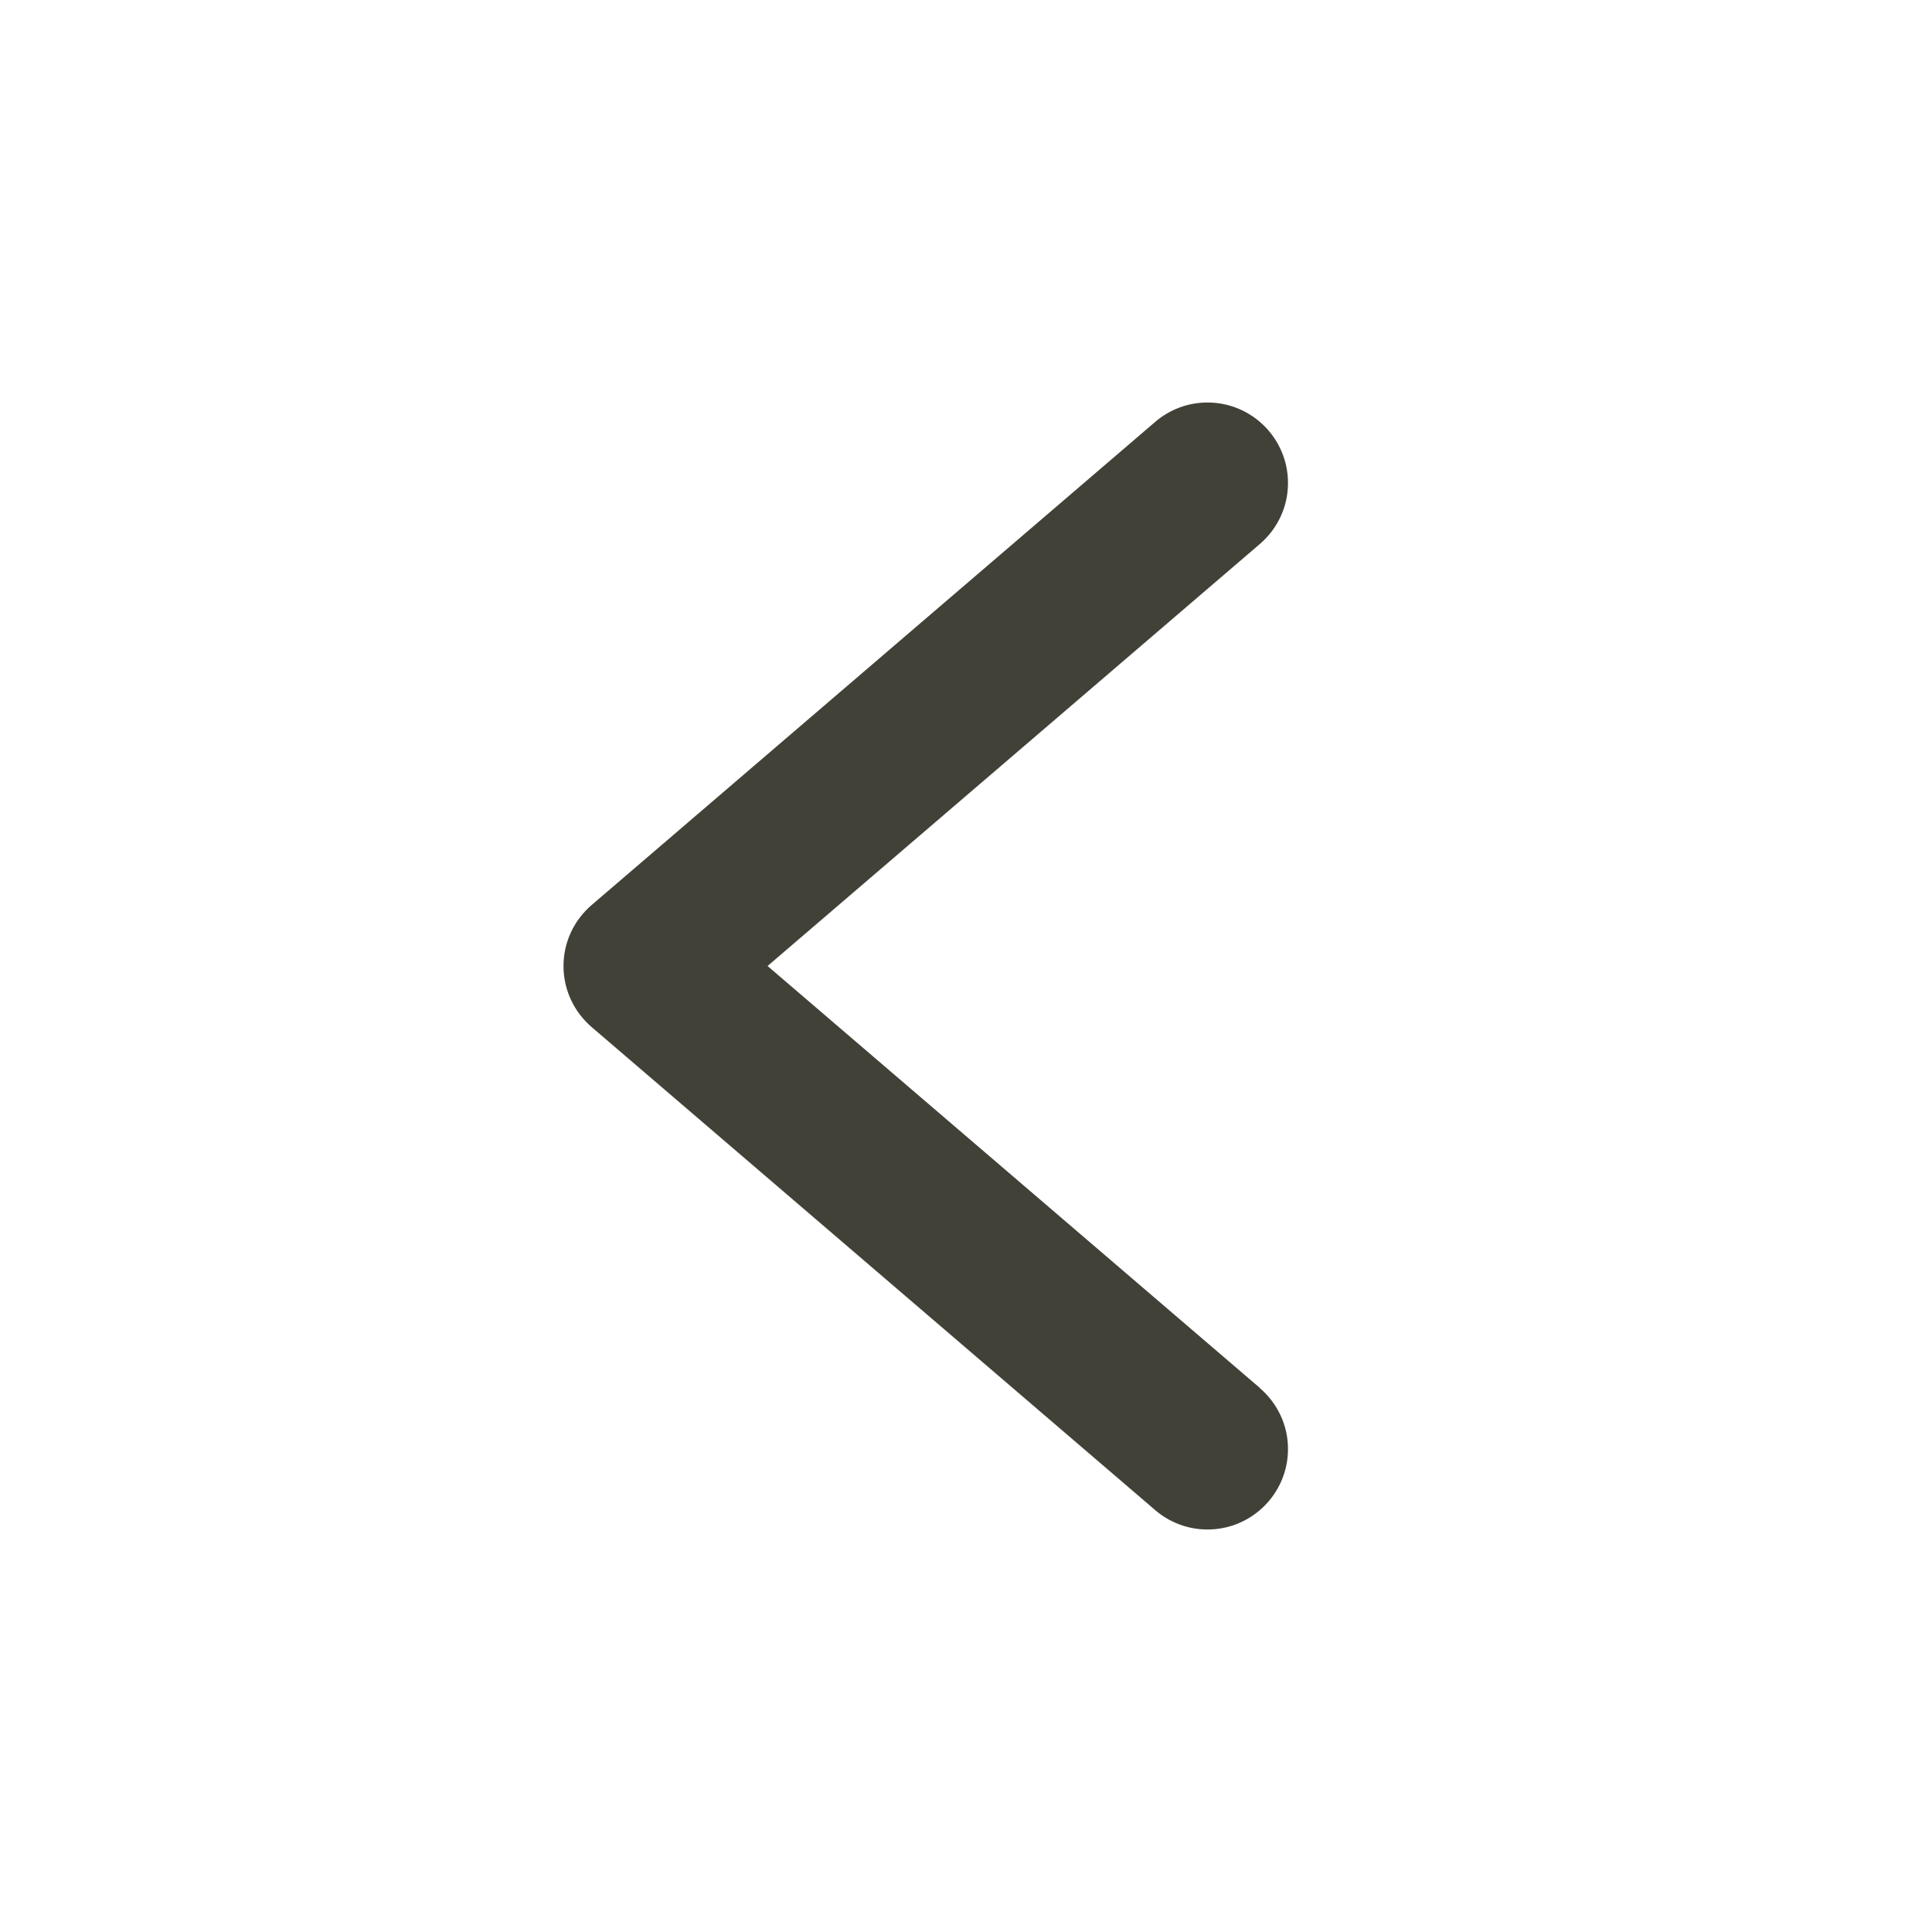
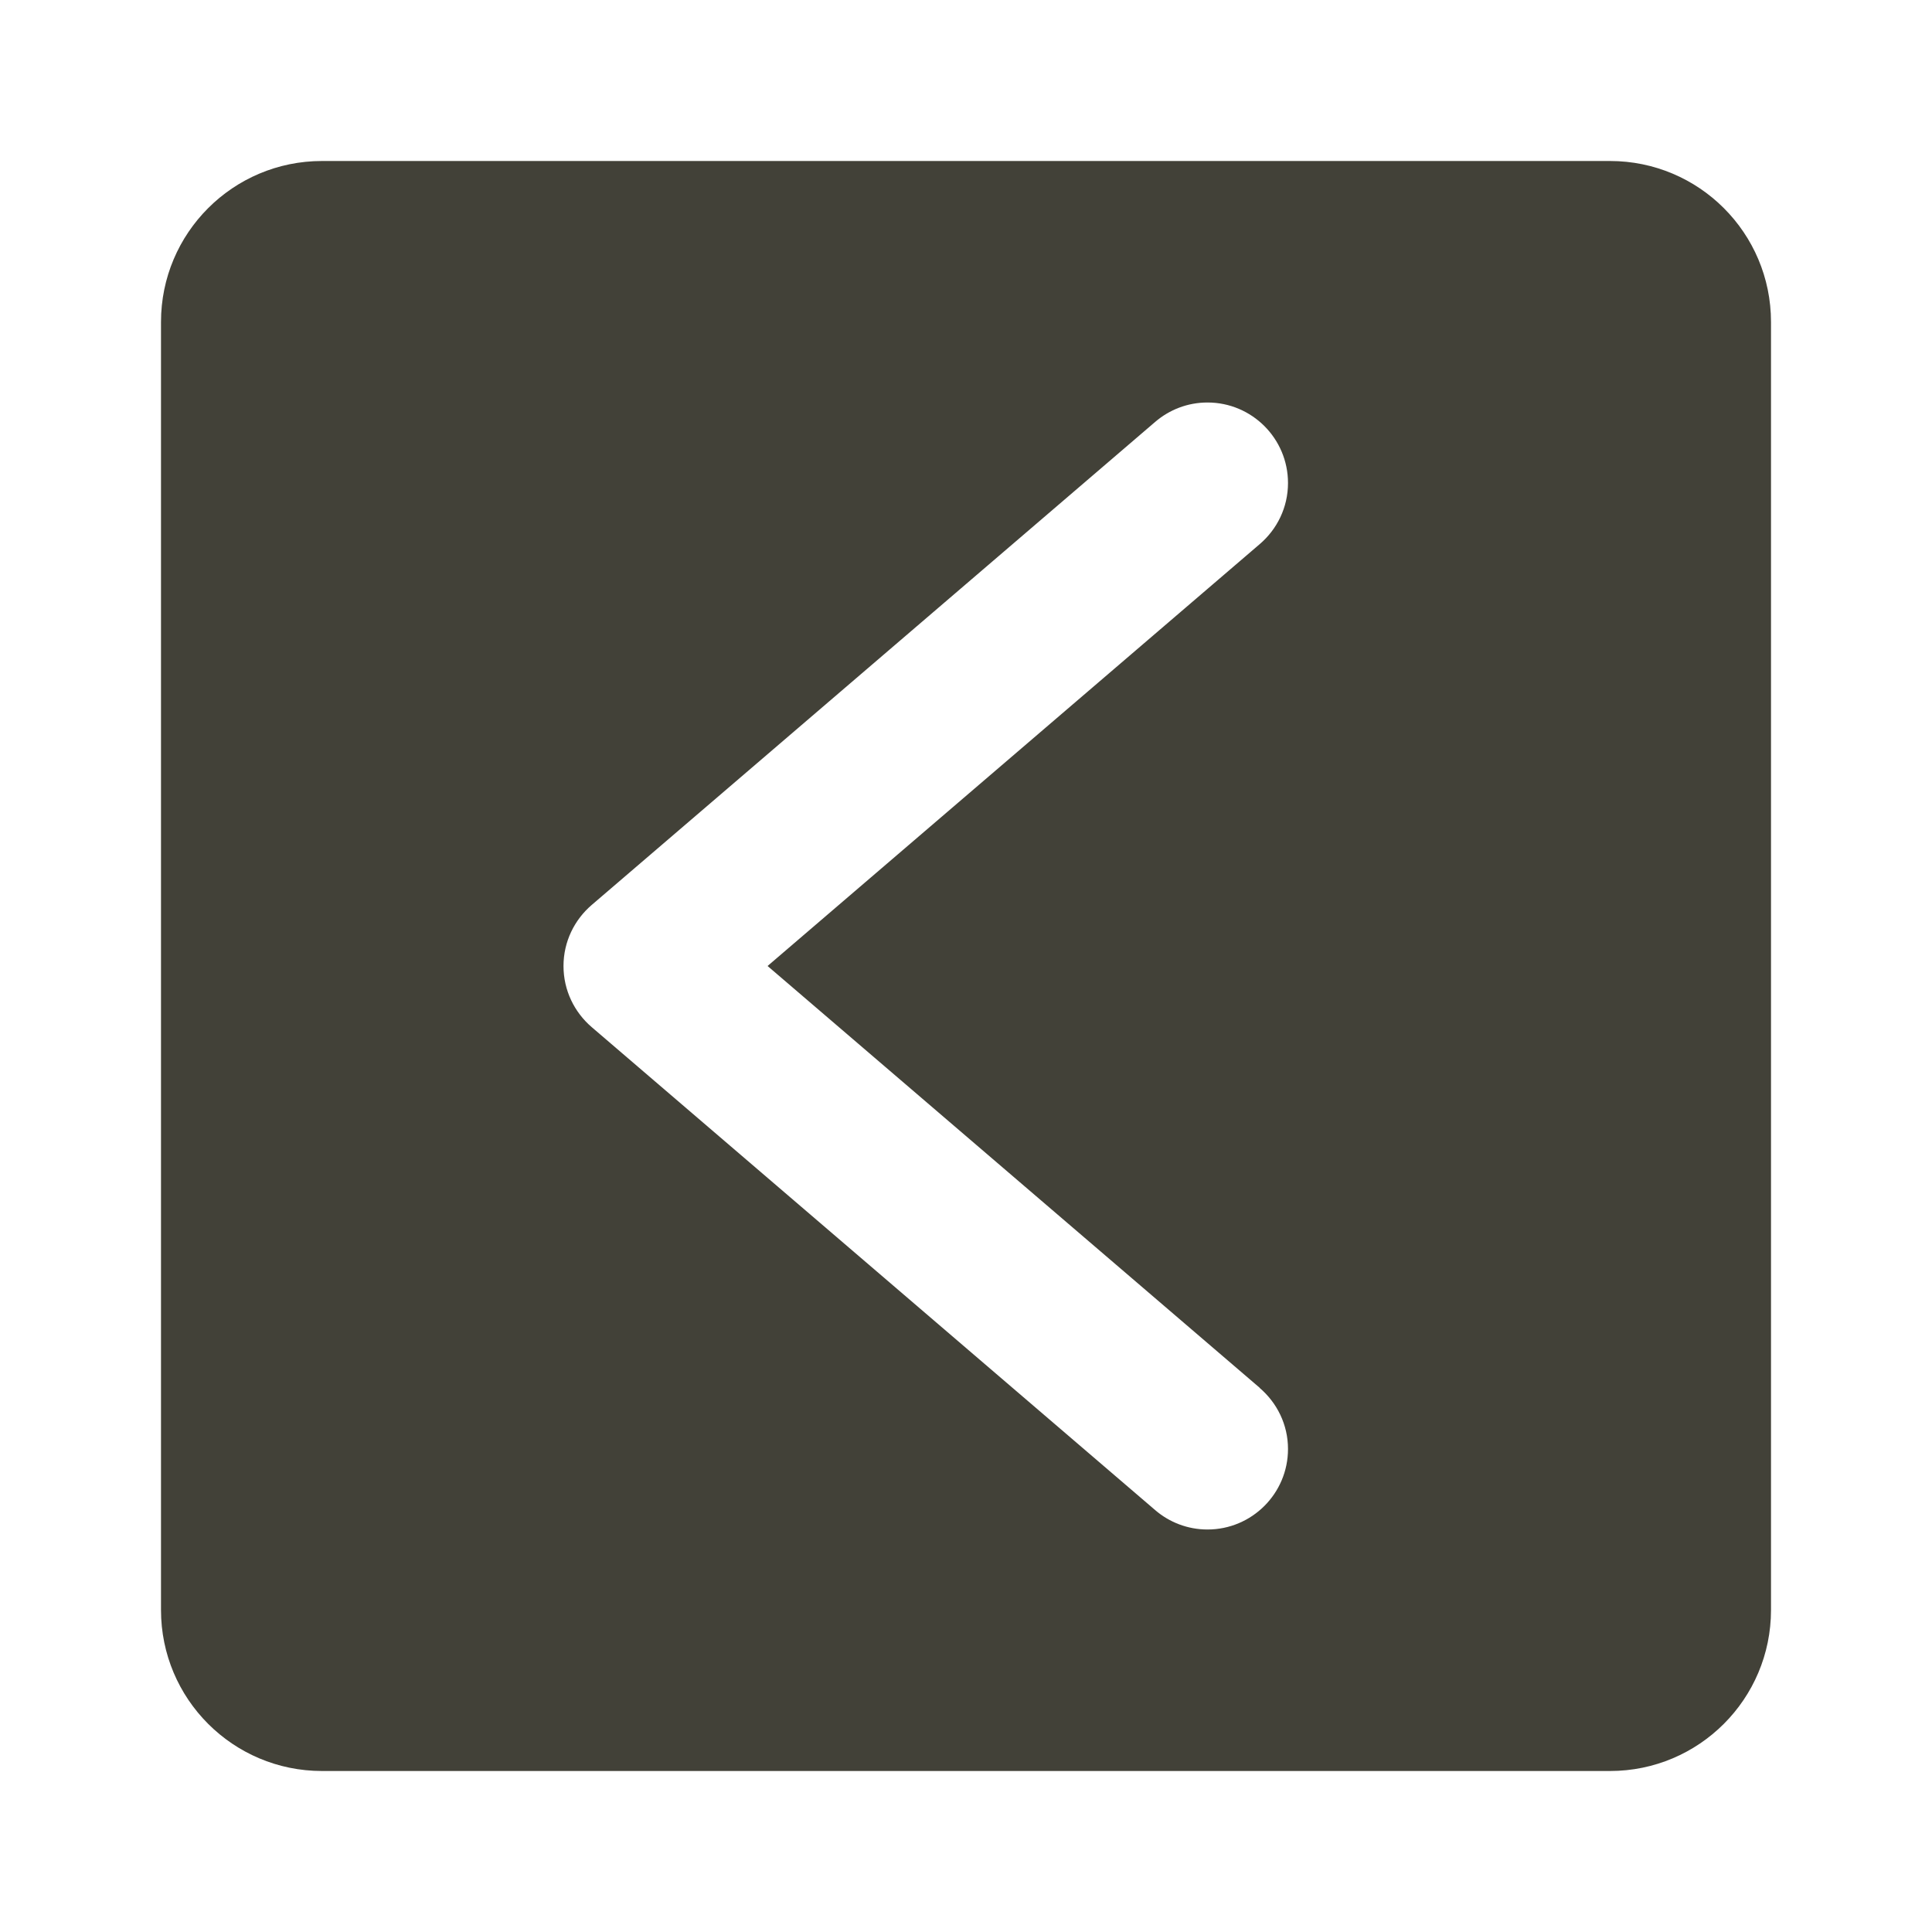
<svg xmlns="http://www.w3.org/2000/svg" width="24" height="24" viewBox="0 0 24 24" fill="none">
-   <path d="M7 12C7 11.697 7.136 11.426 7.35 11.242L14.35 5.241C14.525 5.091 14.751 5 15 5C15.552 5 16 5.448 16 6C16 6.304 15.864 6.575 15.649 6.759L9.535 12L15.65 17.241L15.649 17.242C15.863 17.426 16 17.696 16 18C16 18.552 15.552 19 15 19C14.752 19 14.524 18.909 14.35 18.759L7.35 12.759C7.136 12.575 7 12.304 7 12Z" fill="#424138" />
+   <path fill-rule="evenodd" clip-rule="evenodd" d="M20 2C21.105 2 22 2.895 22 4V20C22 21.105 21.105 22 20 22H4C2.895 22 2 21.105 2 20V4C2 2.895 2.895 2 4 2H20ZM15 5C14.751 5 14.525 5.091 14.35 5.241L7.35 11.242C7.136 11.426 7 11.697 7 12C7 12.304 7.136 12.575 7.35 12.759L14.35 18.759C14.524 18.909 14.752 19 15 19C15.552 19 16 18.552 16 18C16 17.696 15.863 17.426 15.649 17.242L15.65 17.241L9.535 12L15.649 6.759C15.864 6.575 16 6.304 16 6C16 5.448 15.552 5 15 5Z" fill="#424138" />
</svg>
